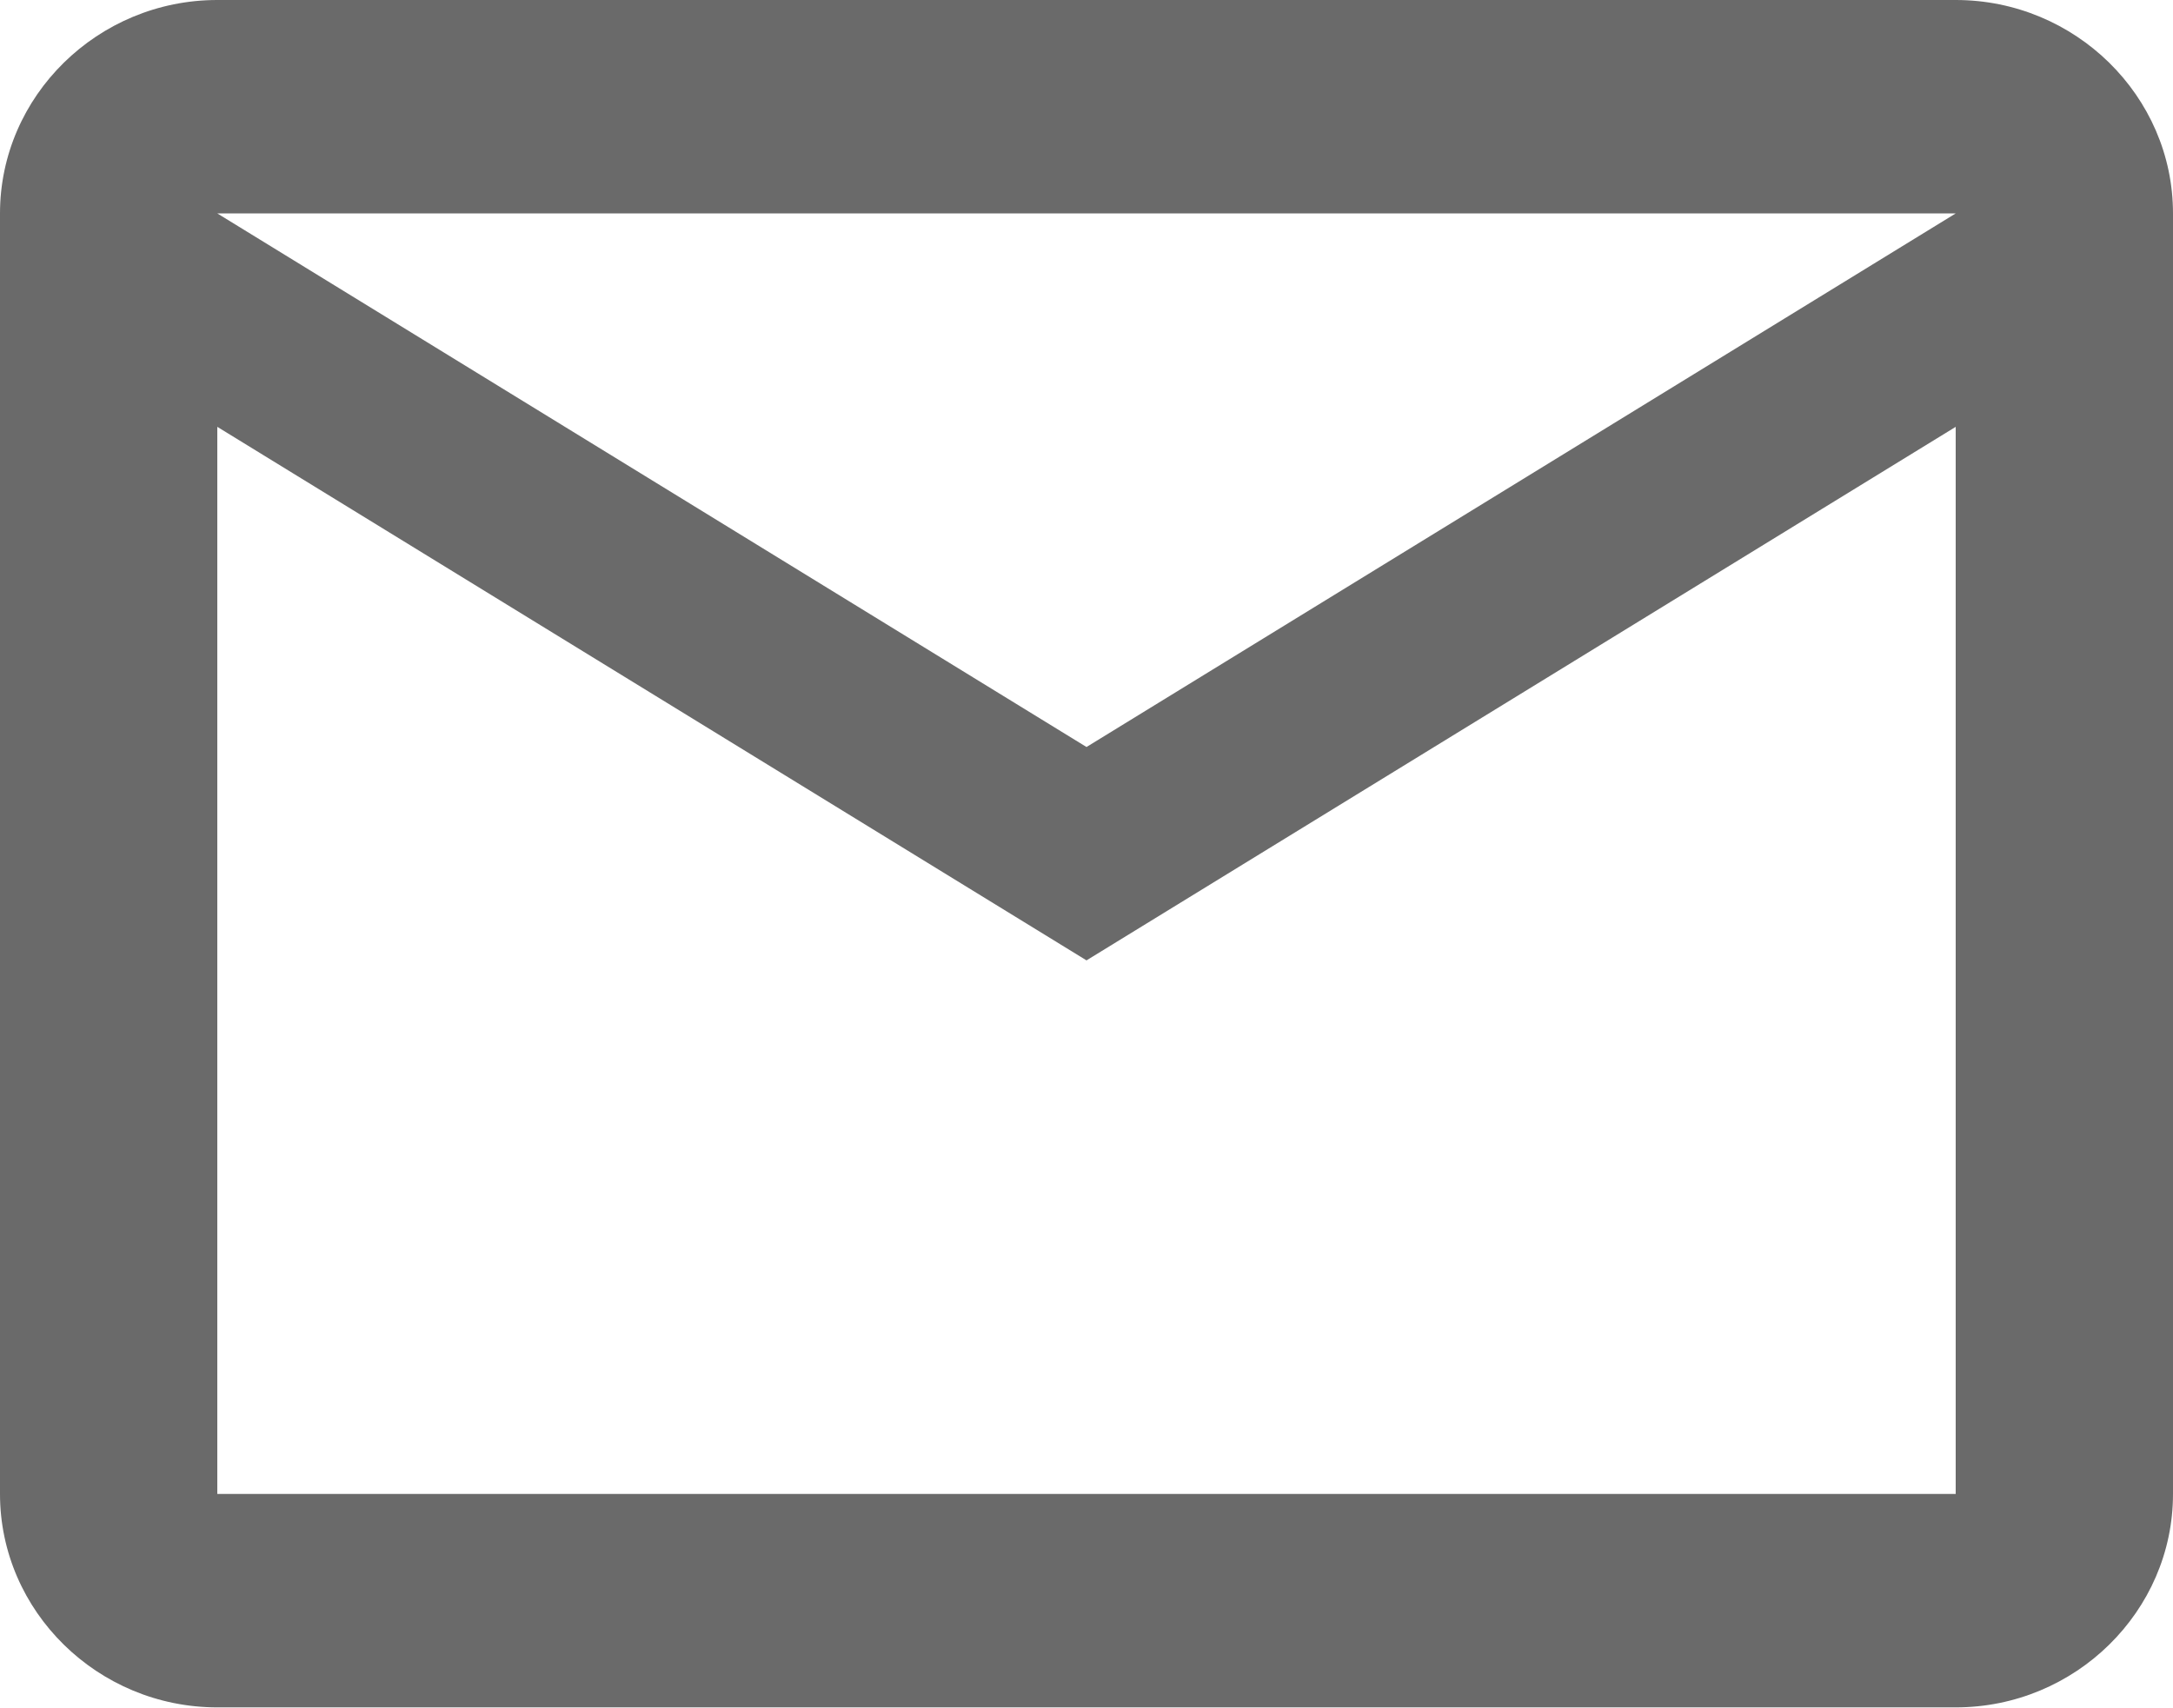
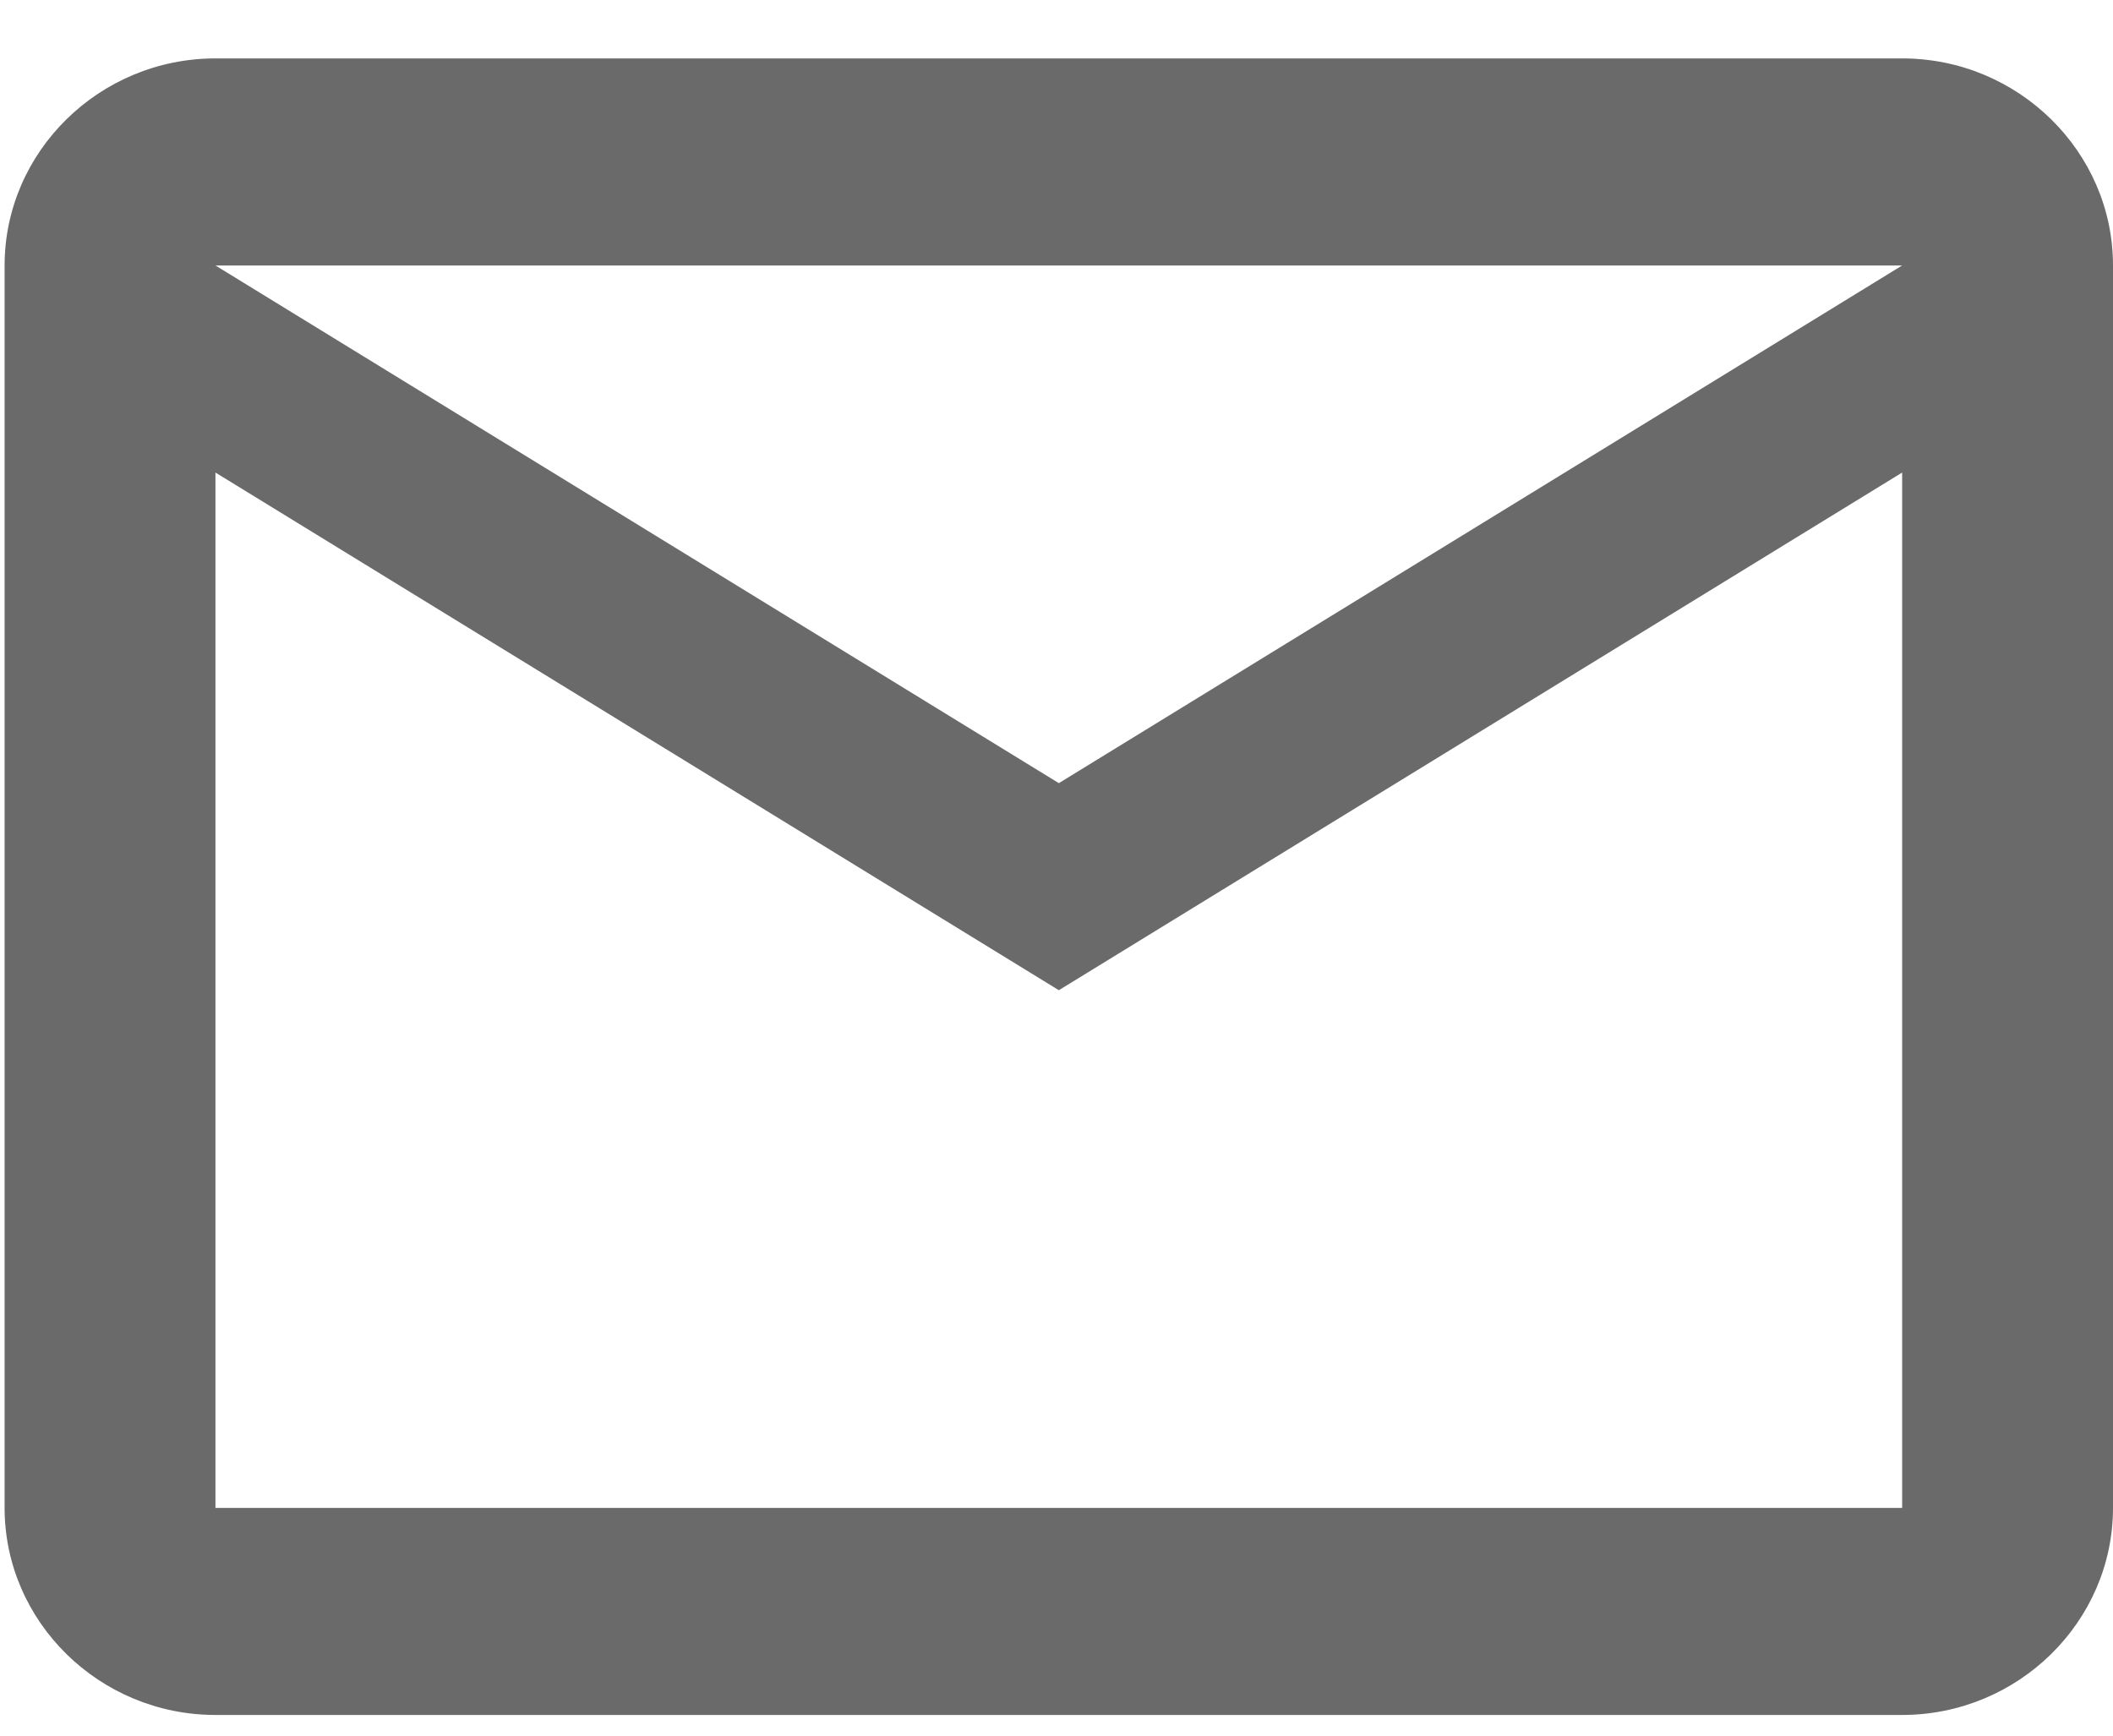
- <svg xmlns="http://www.w3.org/2000/svg" width="42" height="33" viewBox="0 0 42 33" fill="none">
-   <path d="M42 4.125C42 1.856 40.11 0 37.8 0H4.2C1.89 0 0 1.856 0 4.125V28.875C0 31.144 1.89 33 4.2 33H37.8C40.11 33 42 31.144 42 28.875V4.125ZM37.8 4.125L21 14.438L4.2 4.125H37.8ZM37.8 28.875H4.2V8.25L21 18.562L37.8 8.25V28.875Z" fill="#6A6A6A" />
+ <svg xmlns="http://www.w3.org/2000/svg" width="28" height="23" viewBox="0 0 28 23" fill="none">
+   <path d="M28 3.518C28 2.009 26.743 0.774 25.206 0.774H2.855C1.318 0.774 0.061 2.009 0.061 3.518V19.982C0.061 21.491 1.318 22.726 2.855 22.726H25.206C26.743 22.726 28 21.491 28 19.982V3.518ZM25.206 3.518L14.031 10.378L2.855 3.518H25.206ZM25.206 19.982H2.855V6.262L14.031 13.122L25.206 6.262V19.982Z" fill="#6A6A6A" />
</svg>
